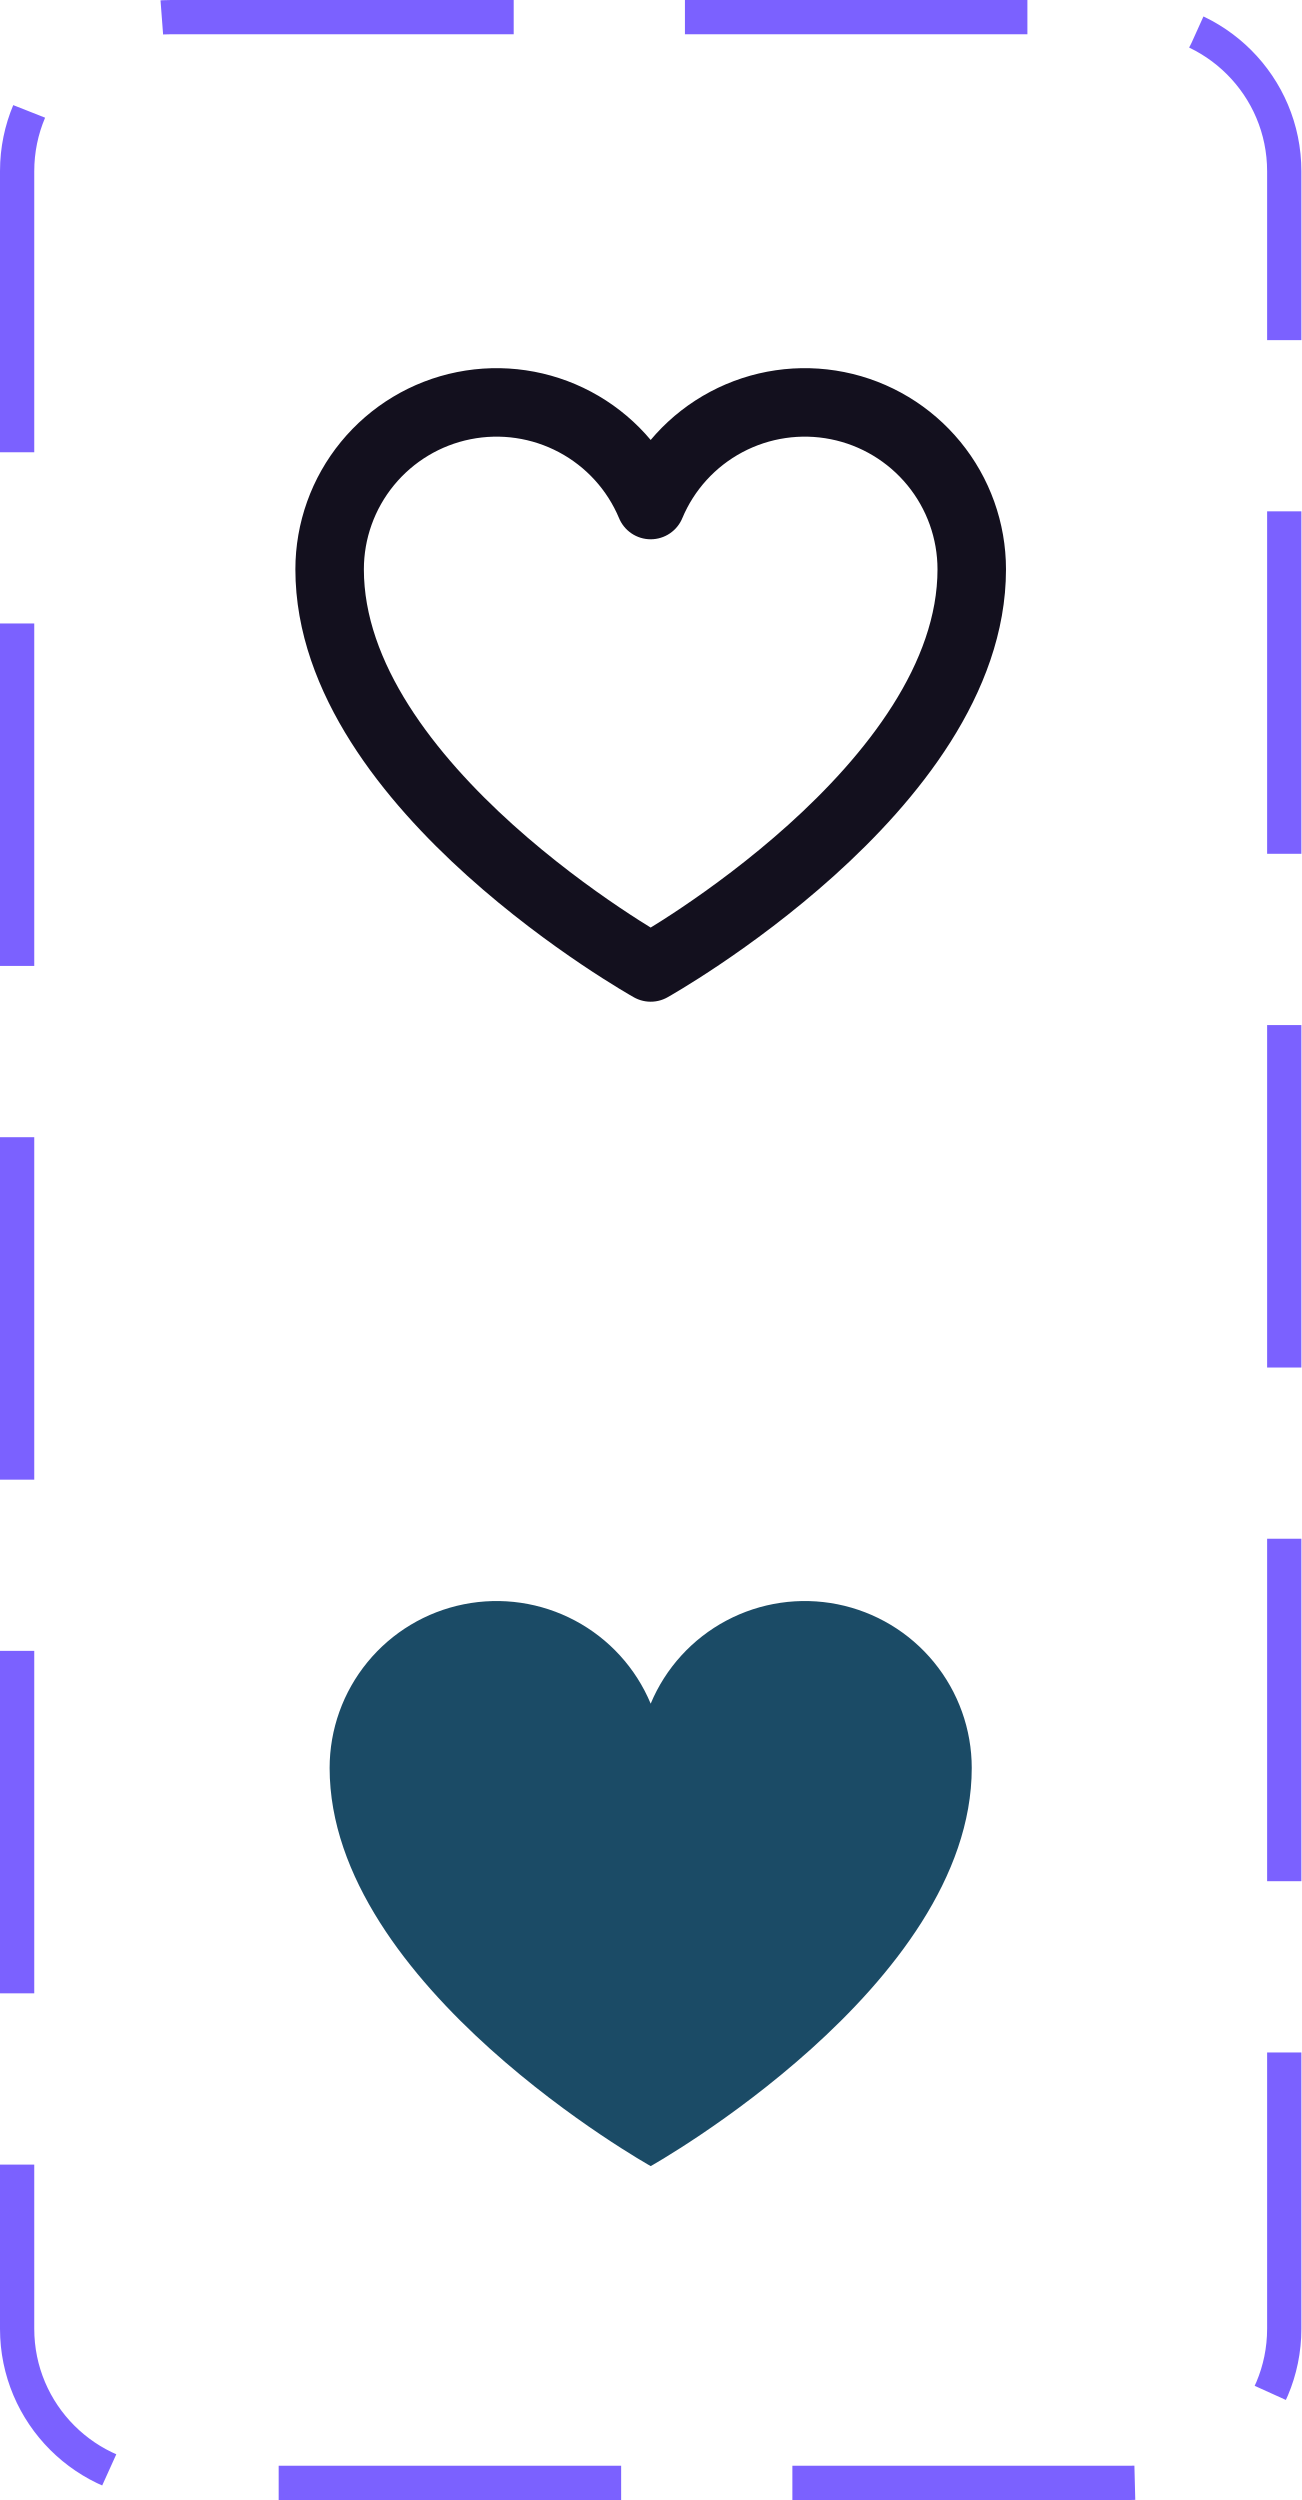
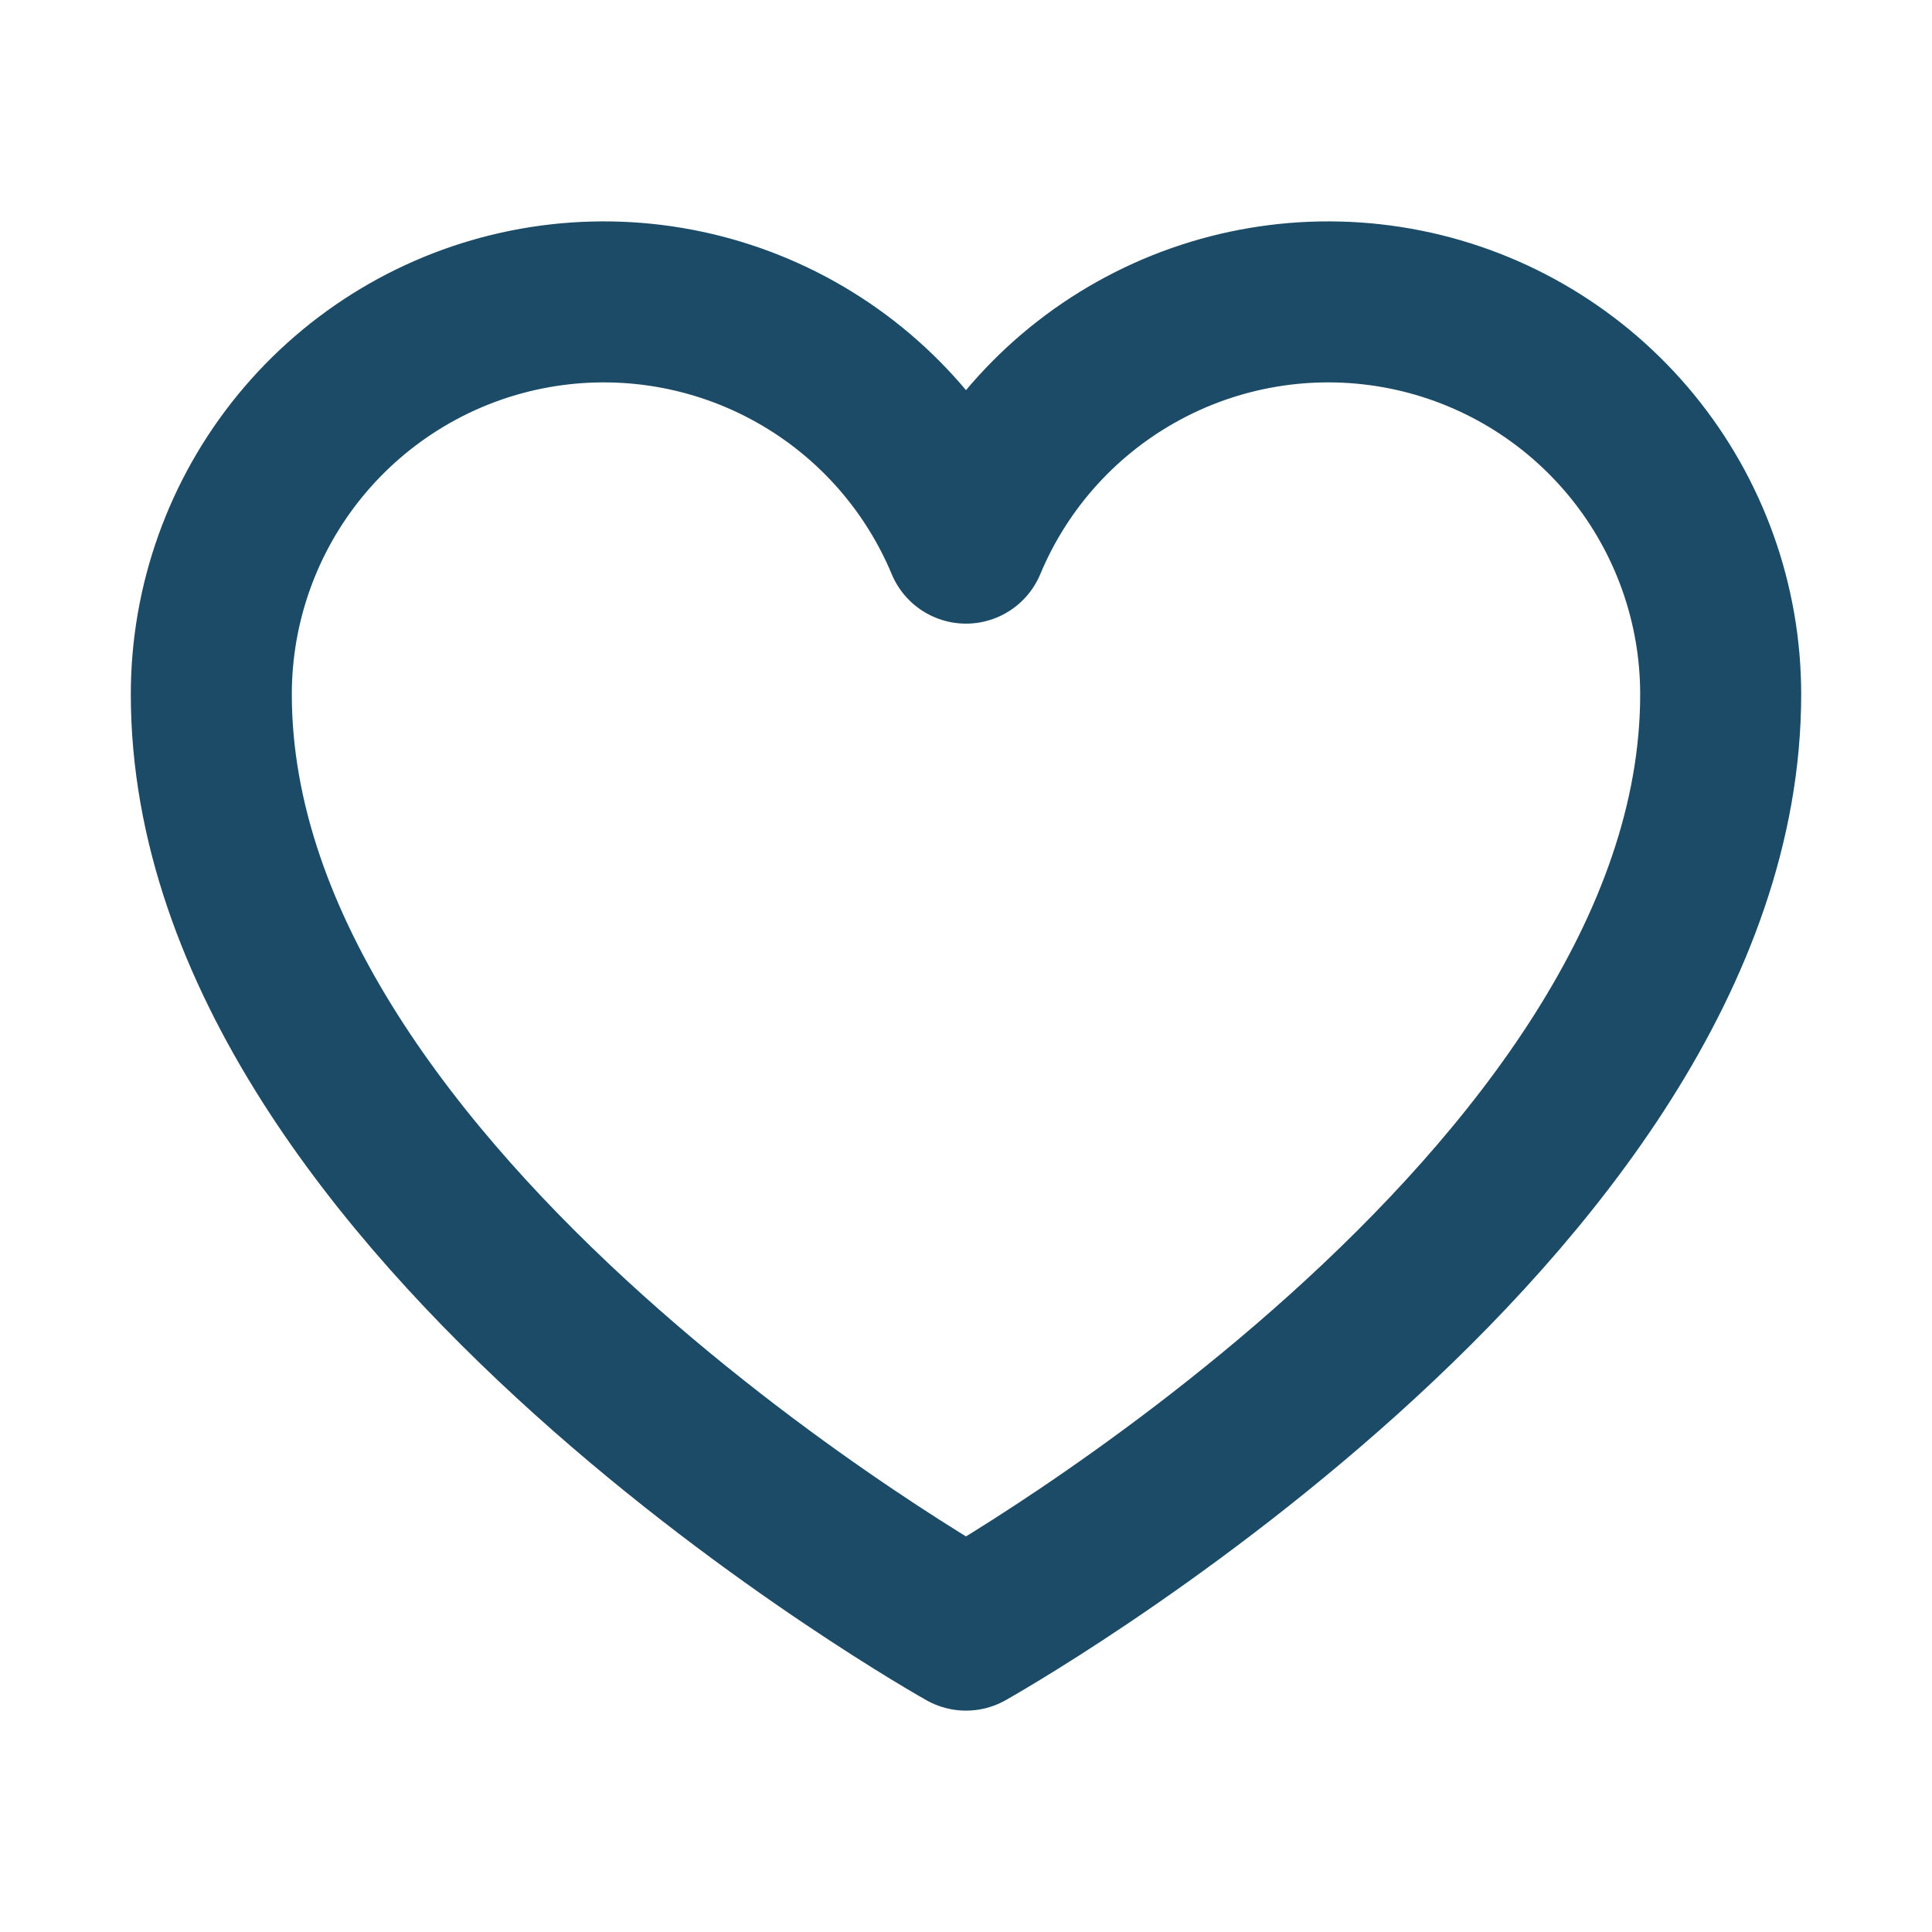
- <svg xmlns="http://www.w3.org/2000/svg" width="38" height="73" viewBox="0 0 38 73" fill="none">
-   <path d="M19 28.25C19 28.25 9.625 23 9.625 16.625C9.625 15.498 10.016 14.406 10.73 13.535C11.444 12.664 12.438 12.066 13.543 11.845C14.648 11.624 15.795 11.792 16.79 12.321C17.785 12.85 18.566 13.707 19 14.747L19 14.747C19.434 13.707 20.215 12.85 21.21 12.321C22.205 11.792 23.352 11.624 24.457 11.845C25.562 12.066 26.556 12.664 27.27 13.535C27.984 14.406 28.375 15.498 28.375 16.625C28.375 23 19 28.25 19 28.25Z" stroke="#13101E" stroke-width="2" stroke-linecap="round" stroke-linejoin="round" />
-   <path d="M19 63.25C19 63.25 9.625 58 9.625 51.625C9.625 50.498 10.016 49.406 10.73 48.535C11.444 47.663 12.438 47.066 13.543 46.845C14.648 46.624 15.795 46.792 16.79 47.321C17.785 47.85 18.566 48.707 19 49.747L19 49.747C19.434 48.707 20.215 47.85 21.21 47.321C22.205 46.792 23.352 46.624 24.457 46.845C25.562 47.066 26.556 47.663 27.27 48.535C27.984 49.406 28.375 50.498 28.375 51.625C28.375 58 19 63.25 19 63.25Z" fill="#1B4B66" />
-   <rect x="0.5" y="0.5" width="37" height="72" rx="4.5" stroke="#7B61FF" stroke-dasharray="10 5" />
+ <svg xmlns="http://www.w3.org/2000/svg" width="24" height="24" viewBox="0 0 24 24" fill="none">
+   <path d="M12 20.25C12 20.25 2.625 15 2.625 8.625C2.625 7.498 3.016 6.406 3.73 5.535C4.444 4.664 5.438 4.066 6.543 3.845C7.648 3.624 8.795 3.792 9.79 4.321C10.785 4.85 11.566 5.707 12 6.747L12 6.747C12.434 5.707 13.215 4.85 14.21 4.321C15.205 3.792 16.352 3.624 17.457 3.845C18.562 4.066 19.556 4.664 20.27 5.535C20.984 6.406 21.375 7.498 21.375 8.625C21.375 15 12 20.25 12 20.25Z" stroke="#1B4B66" stroke-width="2" stroke-linecap="round" stroke-linejoin="round" />
</svg>
